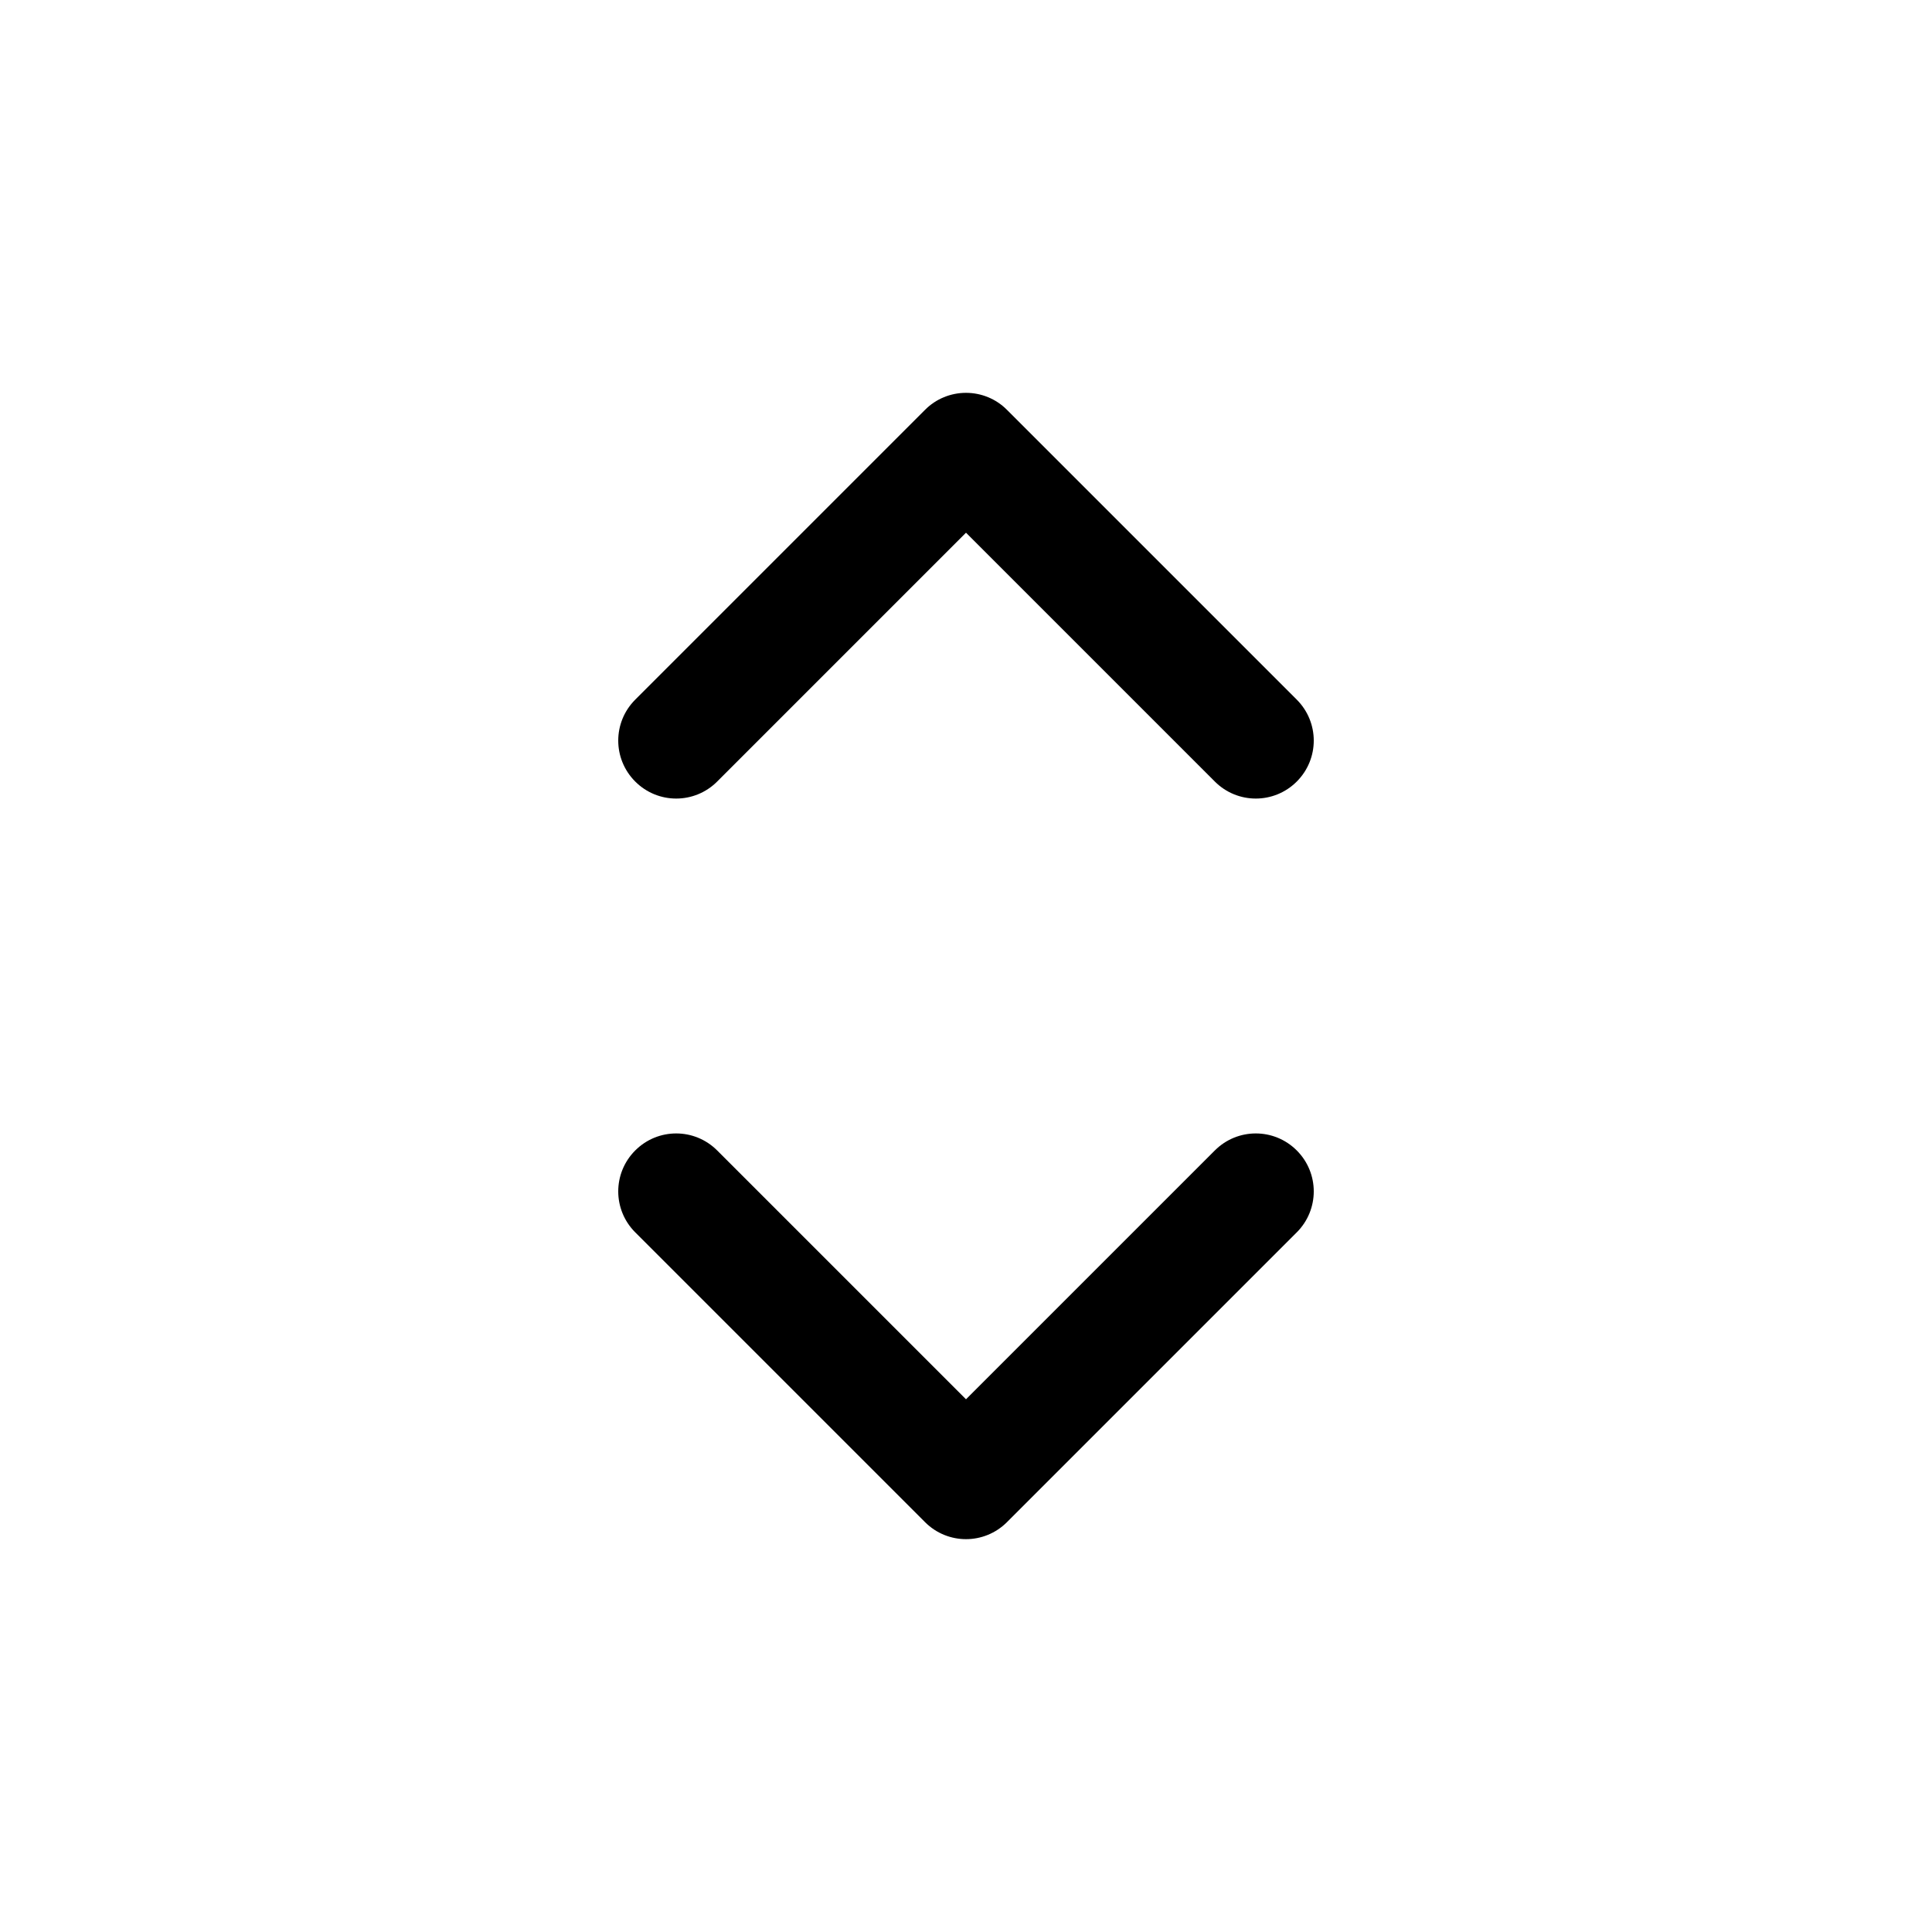
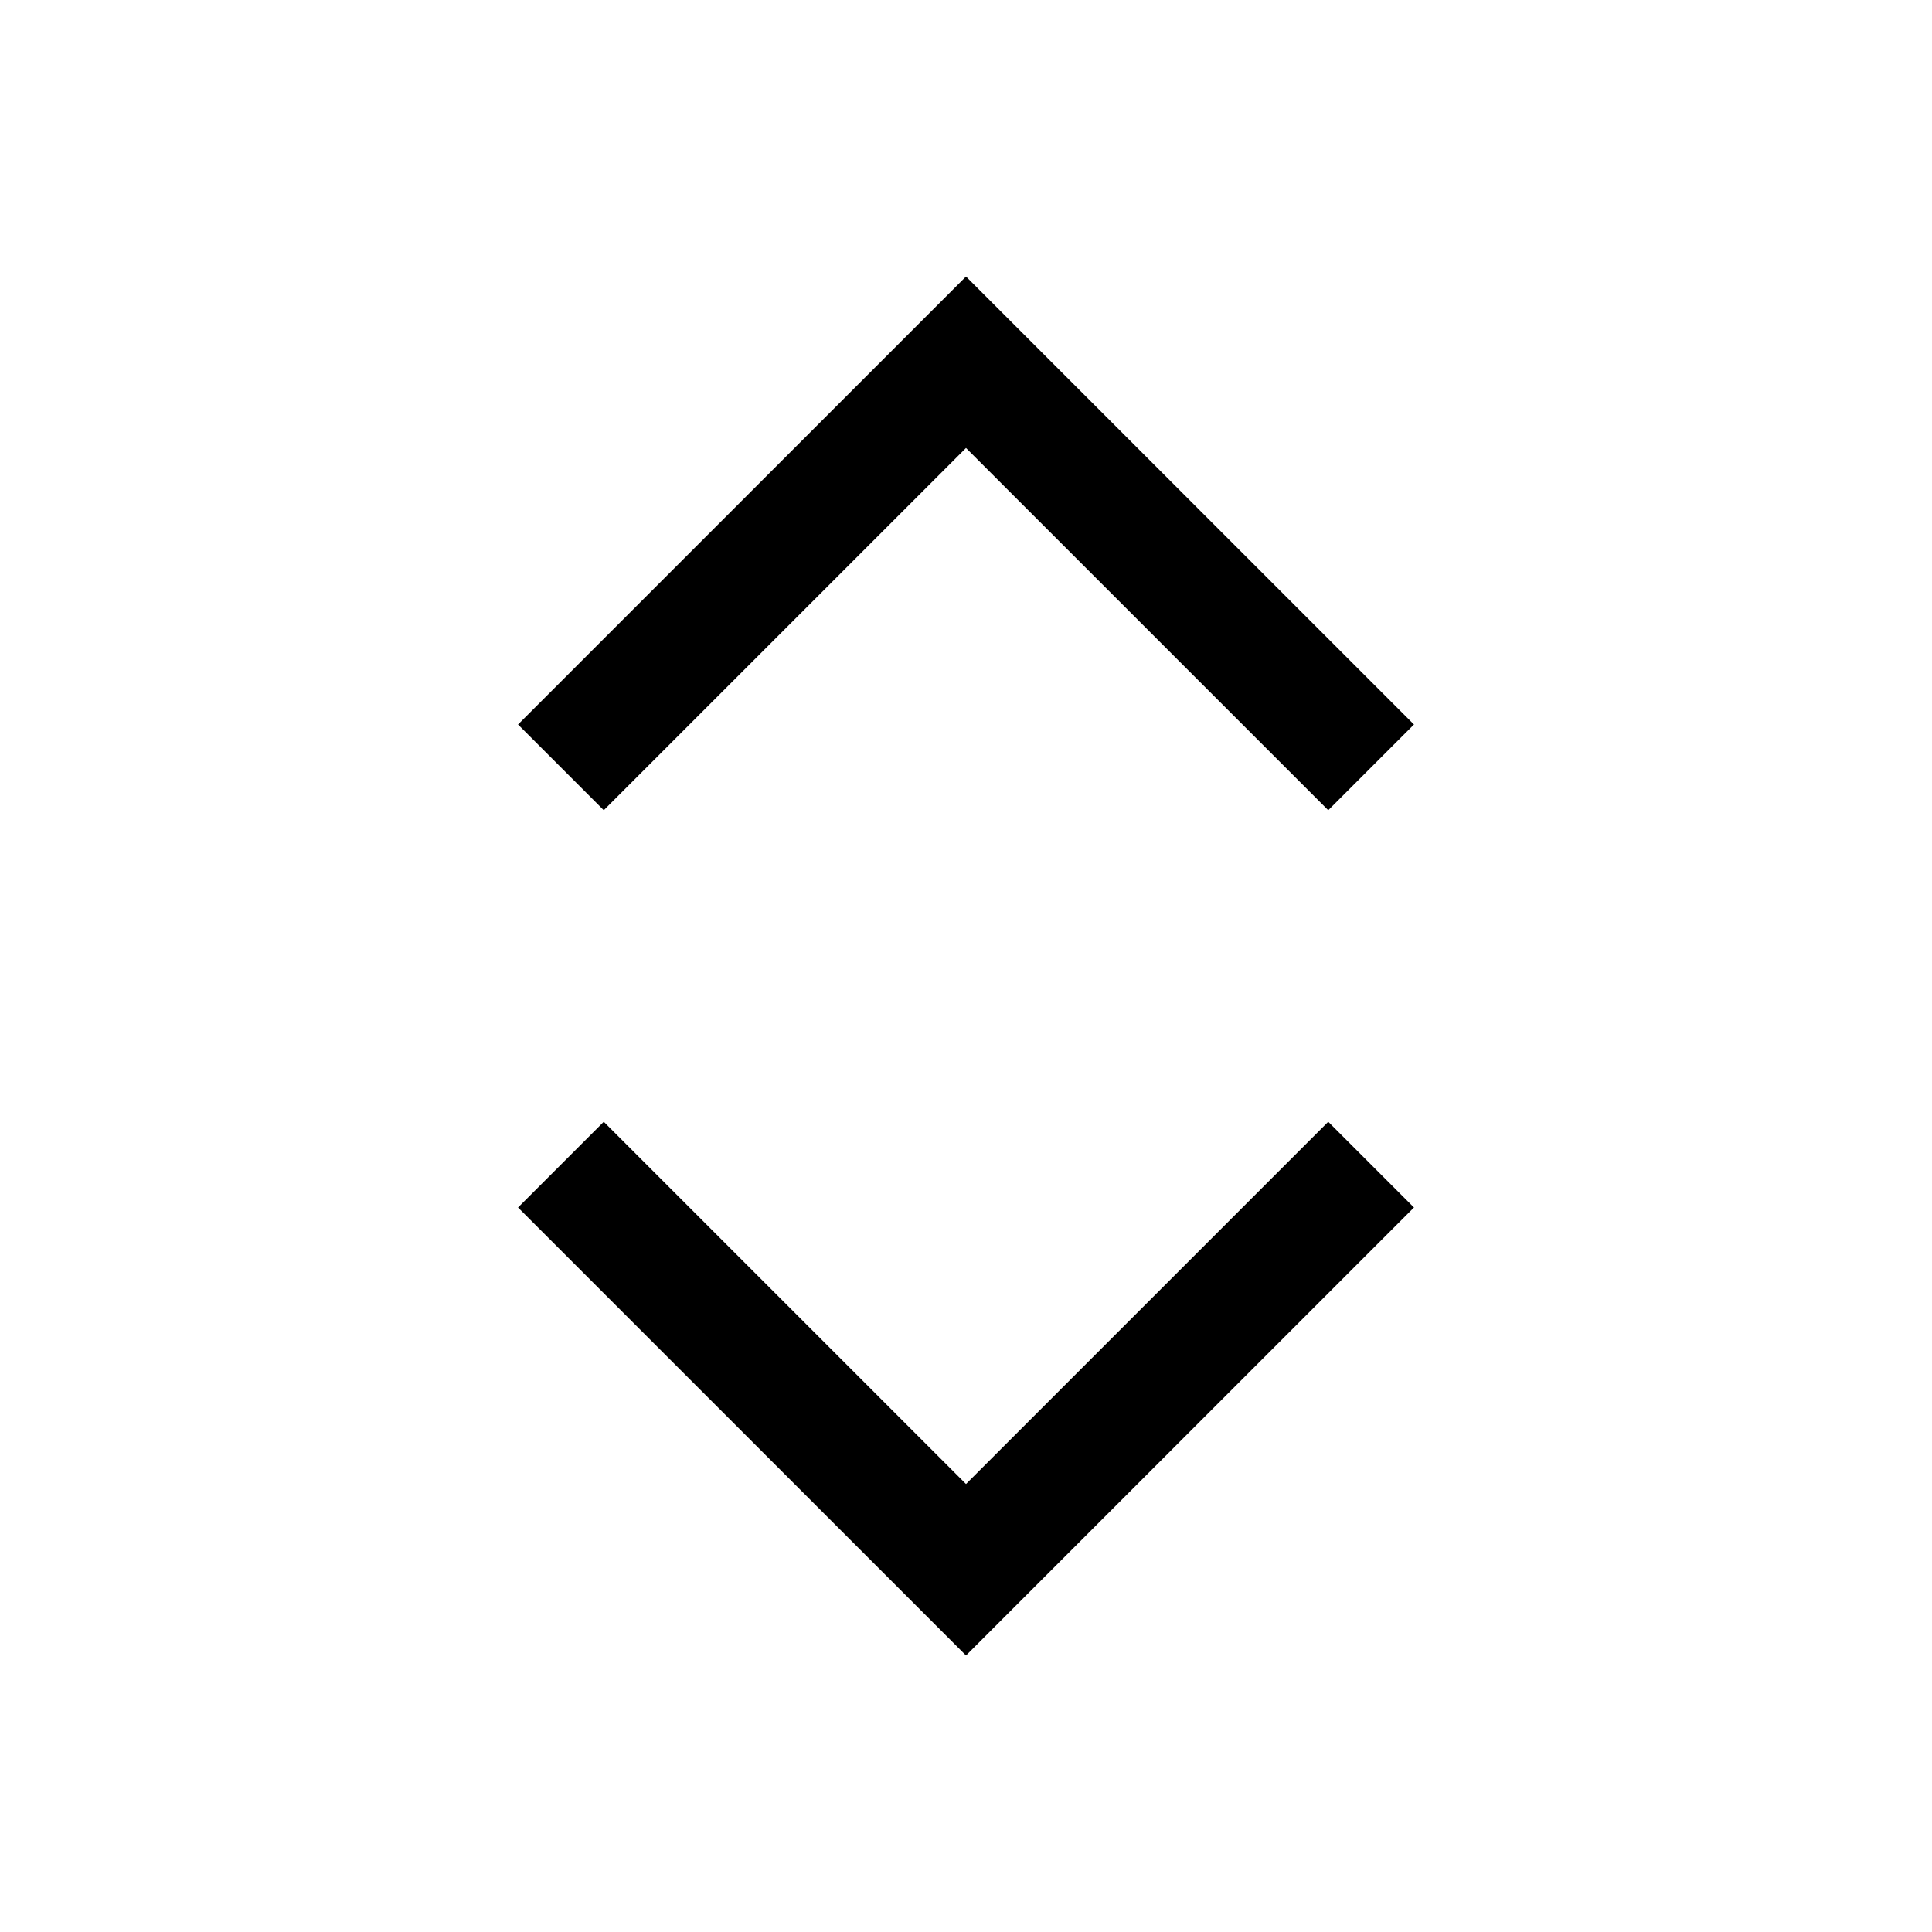
- <svg xmlns="http://www.w3.org/2000/svg" viewBox="0 0 15 15" fill="none">
-   <path d="M4.932 5.432C4.756 5.608 4.756 5.892 4.932 6.068C5.108 6.244 5.392 6.244 5.568 6.068L7.5 4.136L9.432 6.068C9.608 6.244 9.892 6.244 10.068 6.068C10.244 5.892 10.244 5.608 10.068 5.432L7.818 3.182C7.734 3.097 7.619 3.05 7.5 3.05C7.381 3.05 7.266 3.097 7.182 3.182L4.932 5.432ZM10.068 9.568C10.244 9.392 10.244 9.108 10.068 8.932C9.892 8.756 9.608 8.756 9.432 8.932L7.5 10.864L5.568 8.932C5.392 8.756 5.108 8.756 4.932 8.932C4.756 9.108 4.756 9.392 4.932 9.568L7.182 11.818C7.358 11.994 7.642 11.994 7.818 11.818L10.068 9.568Z" fill="currentColor" fill-rule="evenodd" clip-rule="evenodd">
- 	</path>
+ <svg xmlns="http://www.w3.org/2000/svg" viewBox="0 0 16 16" fill="none">
+   <path fill="currentColor" d="M4.29 6L8 2.29L11.71 6L11 6.71L8 3.71L5 6.71ZM5 9.29L8 12.29L11 9.29L11.71 10L8 13.71L4.29 10Z" />
</svg>
